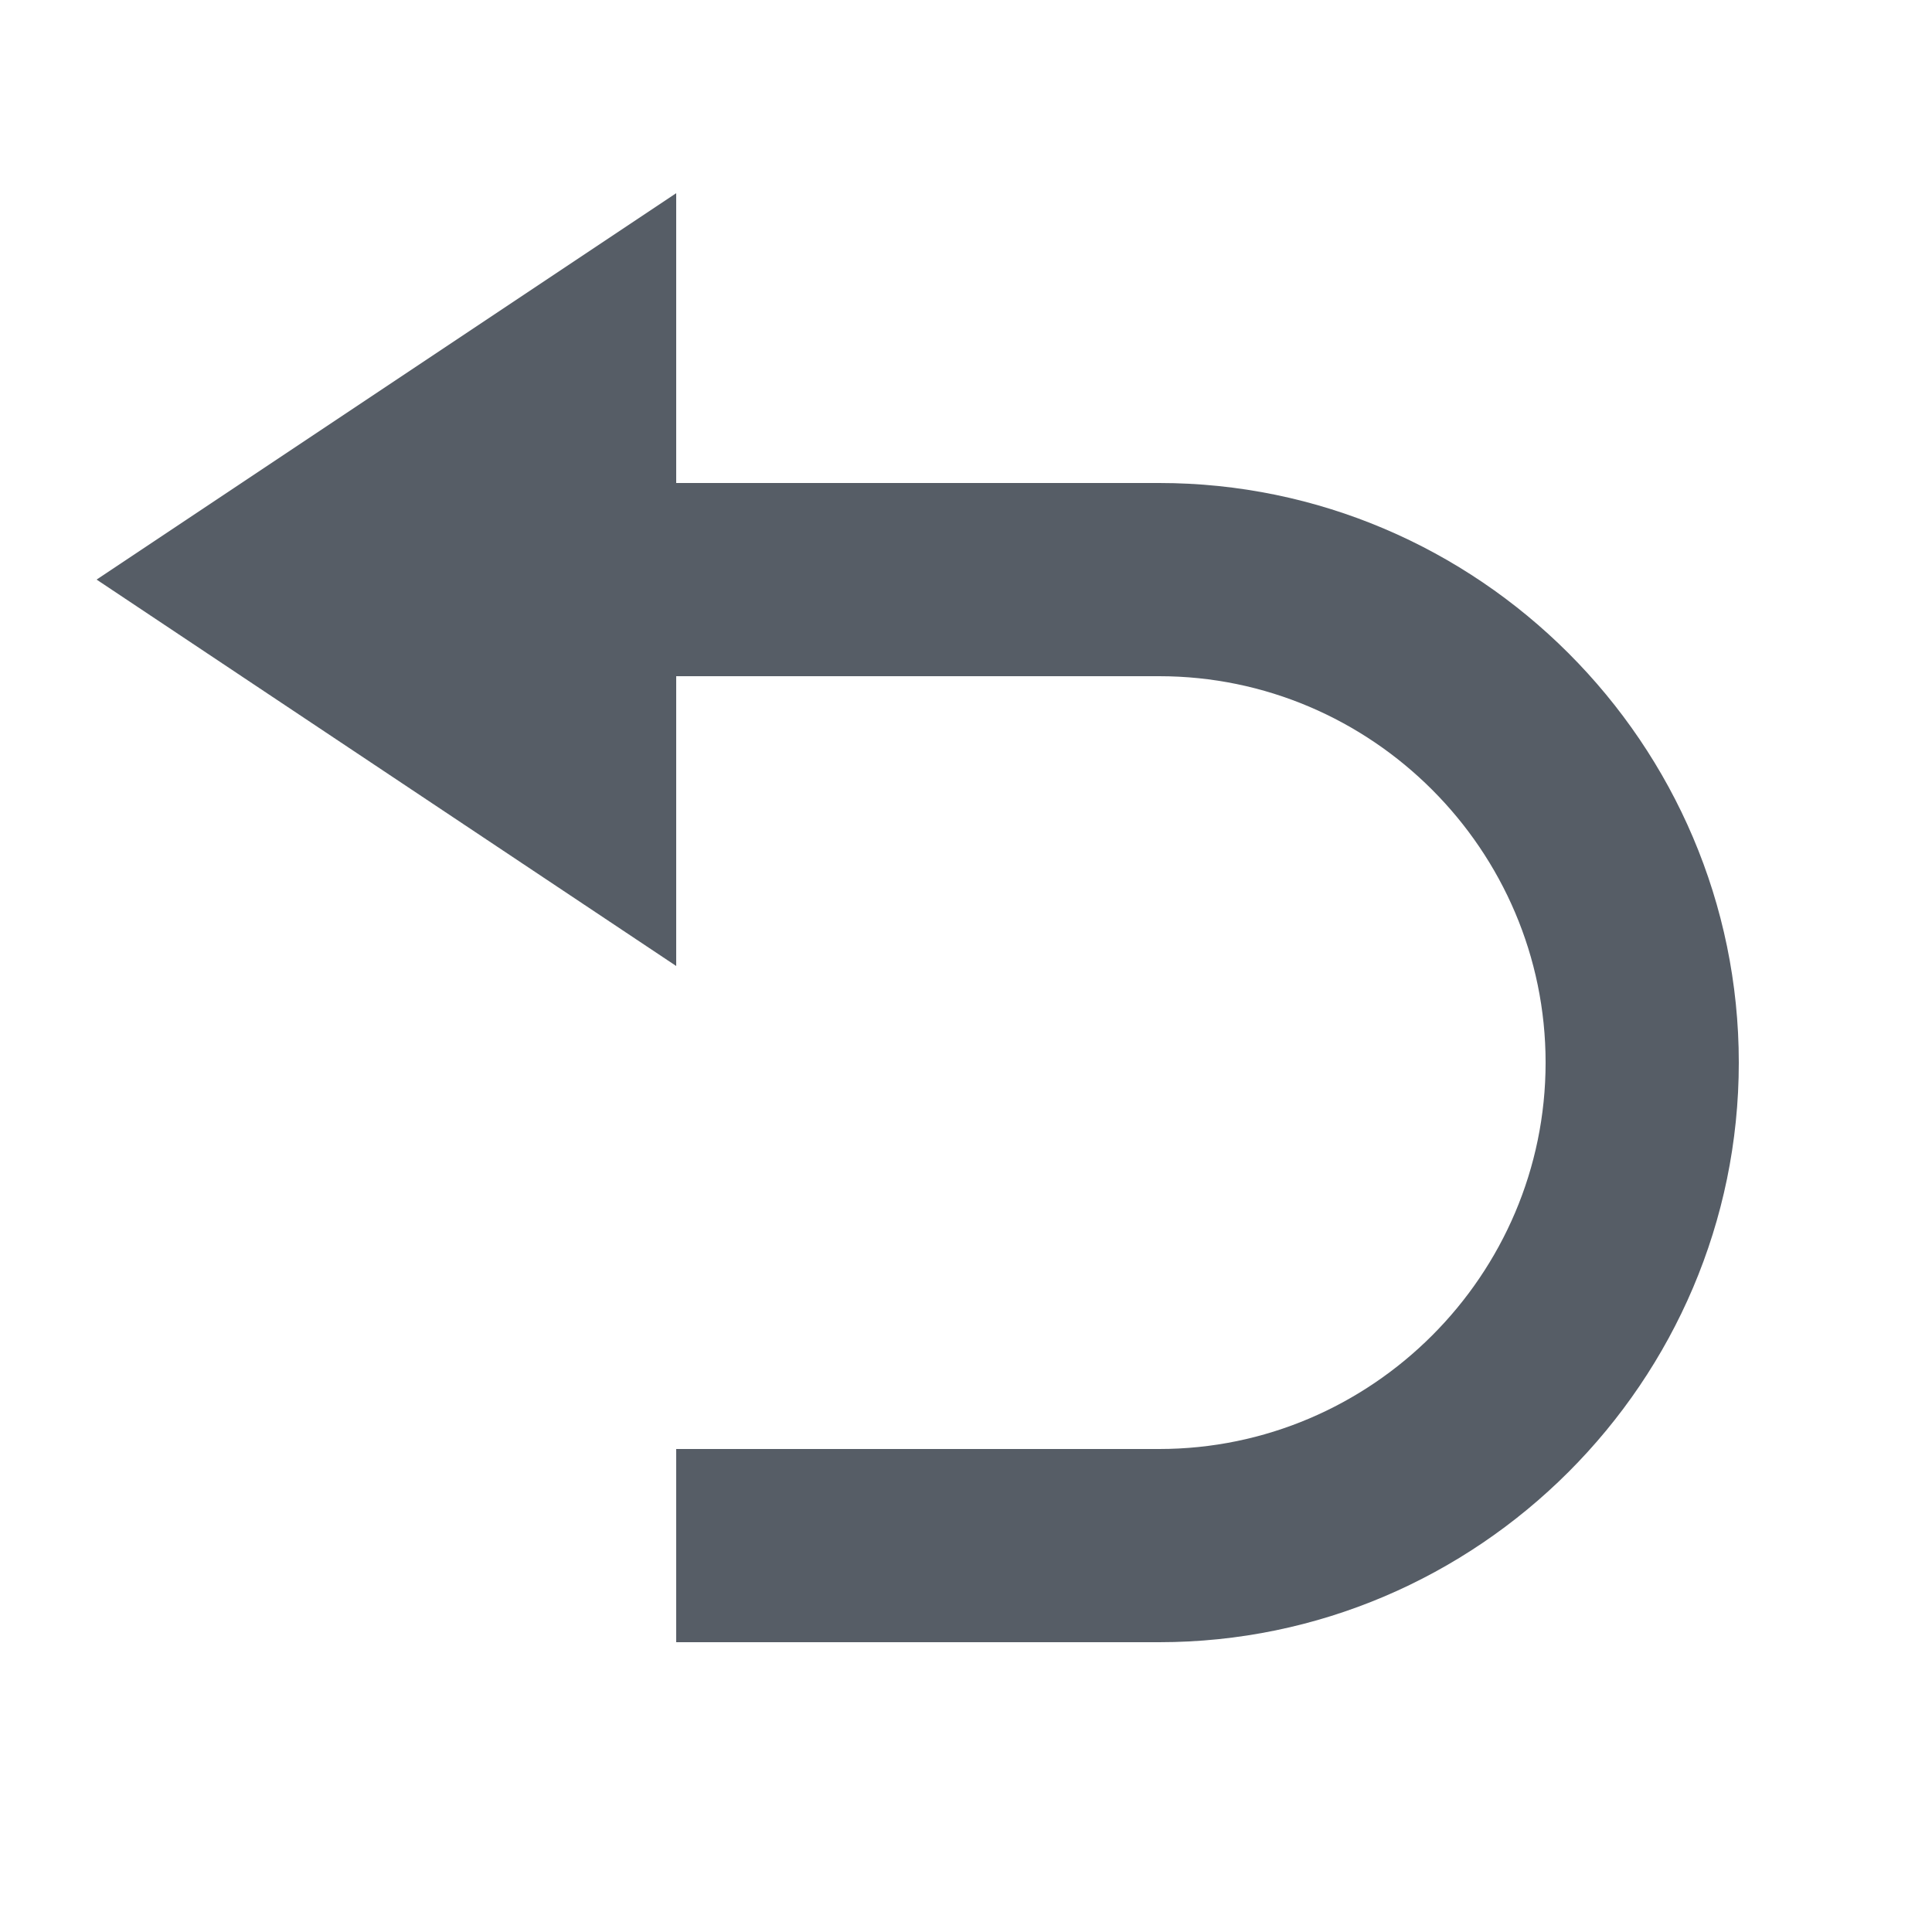
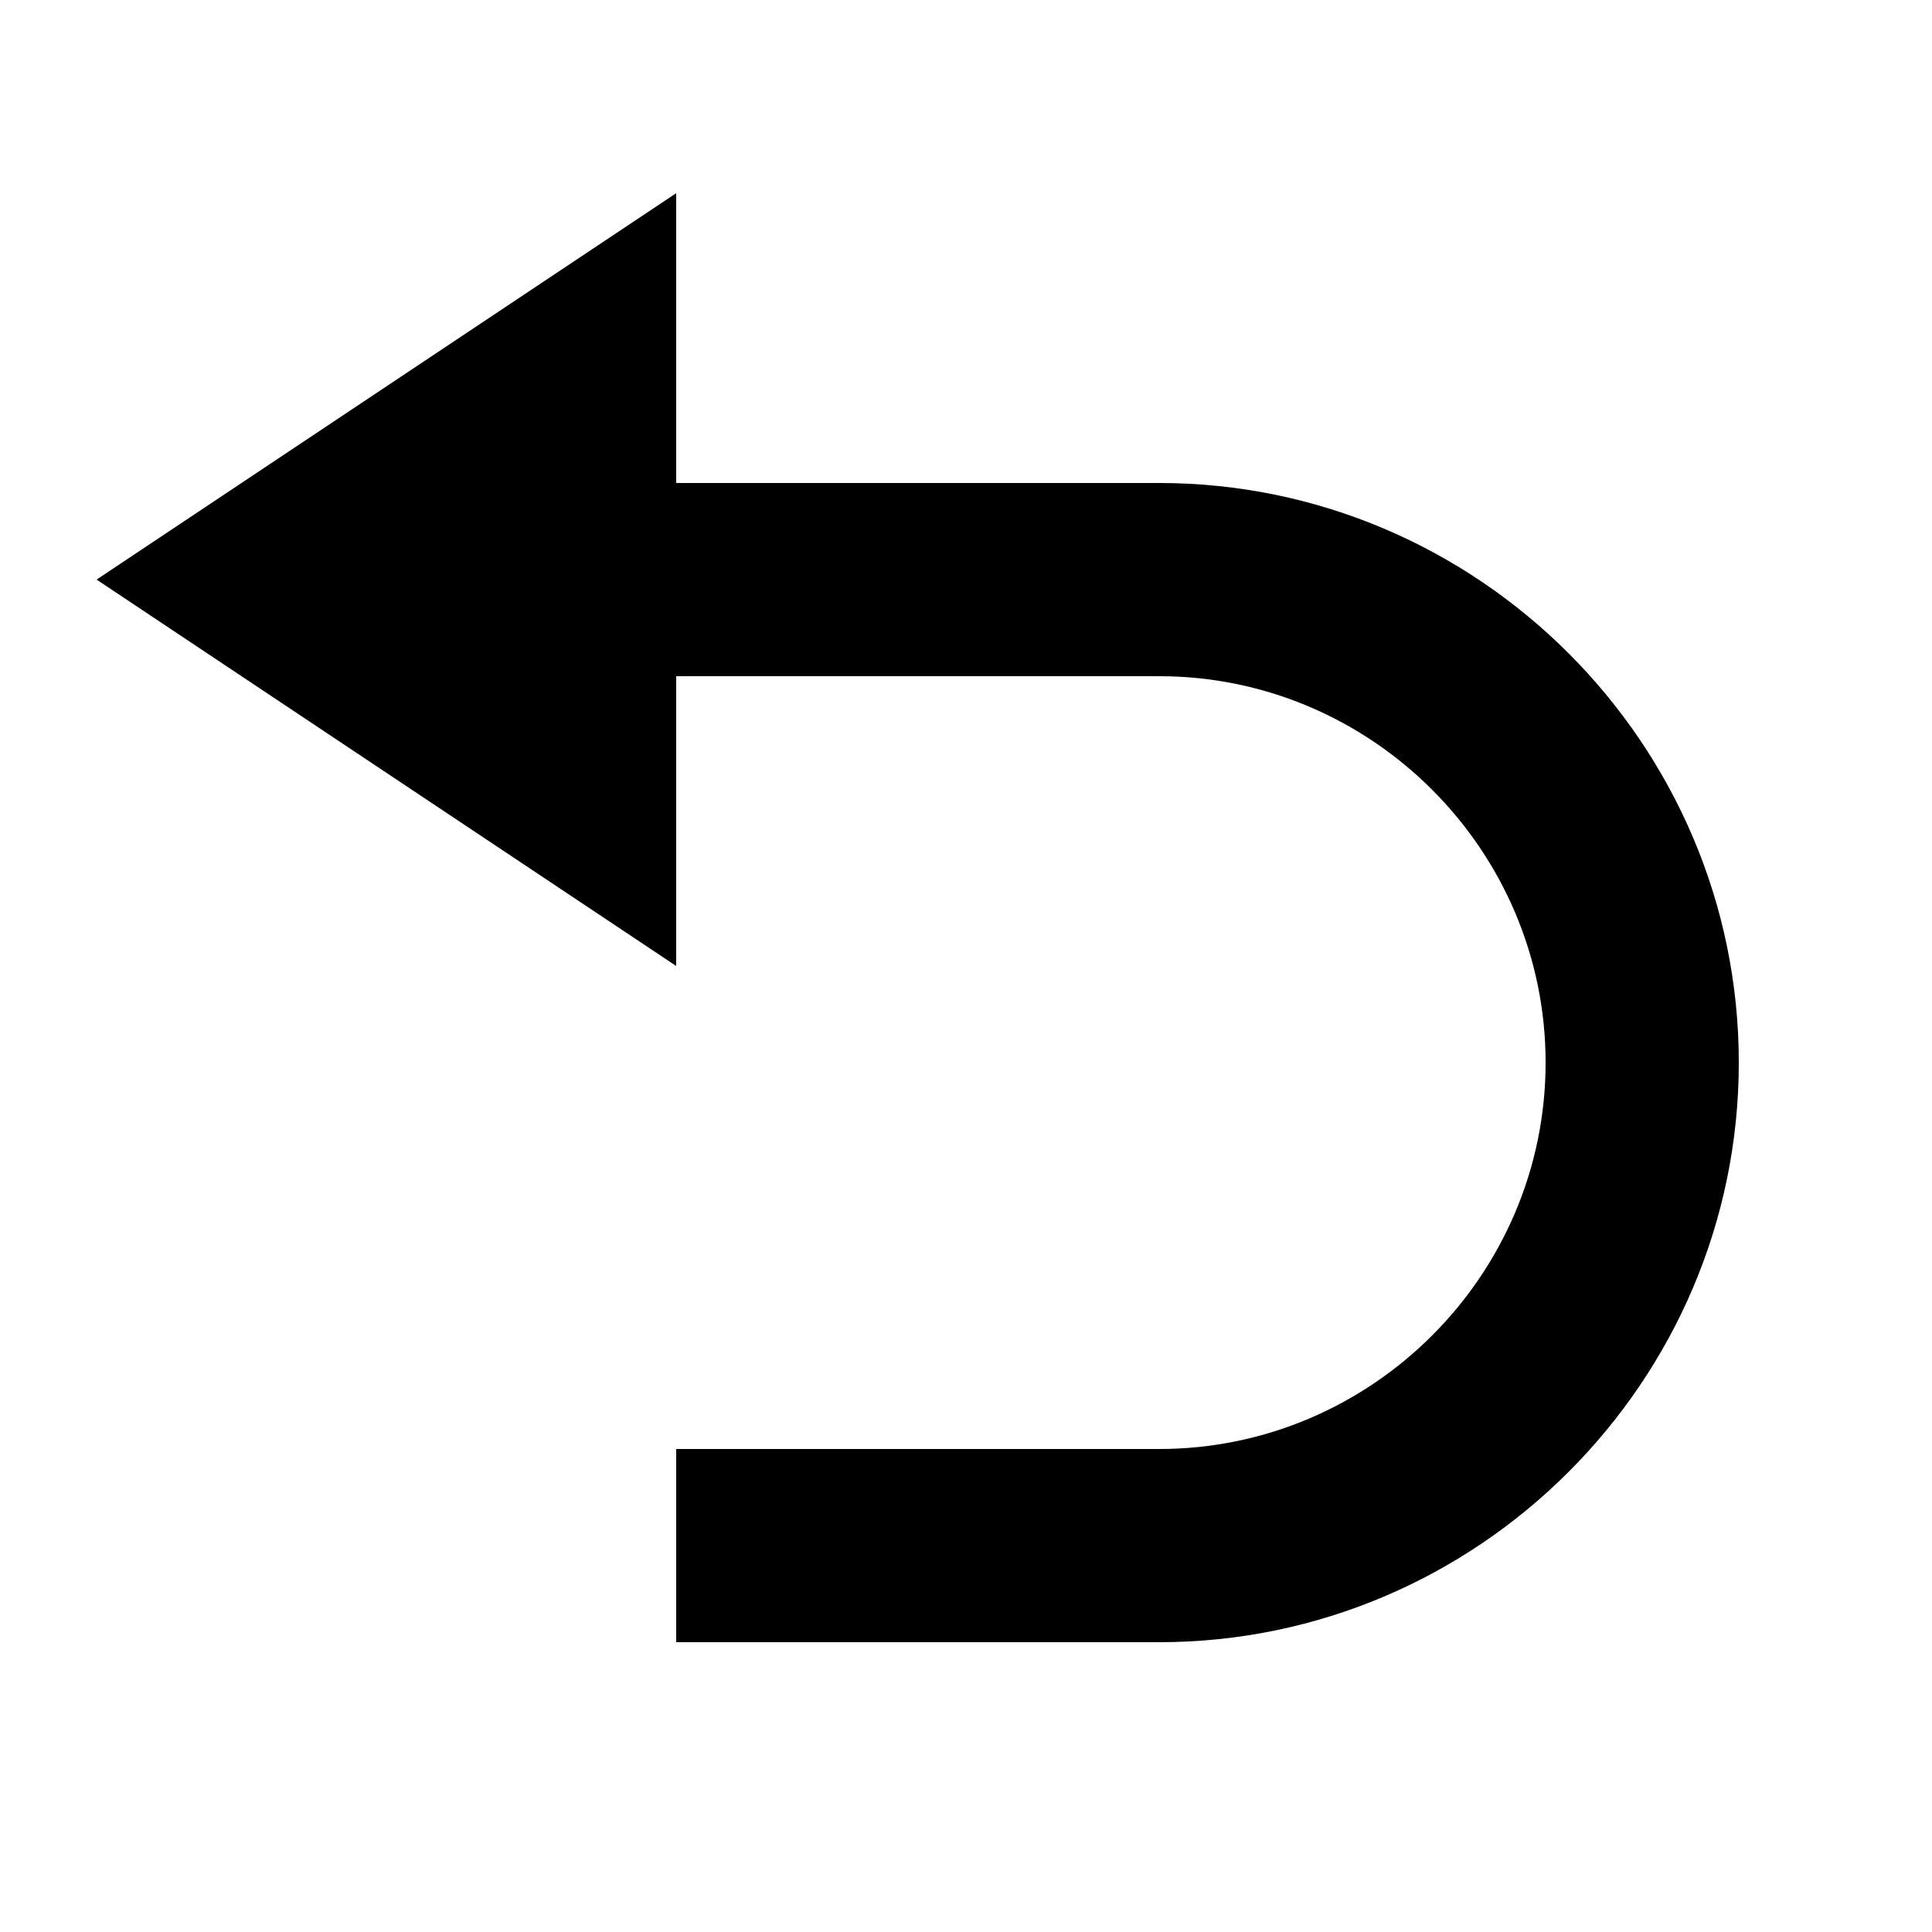
<svg xmlns="http://www.w3.org/2000/svg" version="1.1" id="Layer_1" x="0px" y="0px" viewBox="0 0 20 20" style="enable-background:new 0 0 20 20;" xml:space="preserve">
-   <style type="text/css">
- 	.st0{fill:#565D66;}
- </style>
  <path class="st0" d="M12,5H7V2L1,6l6,4V7h5c2.2,0,4,1.8,4,4c0,2.2-1.8,4-4,4H7v2h5c3.3,0,6-2.7,6-6S15.3,5,12,5z" />
</svg>
